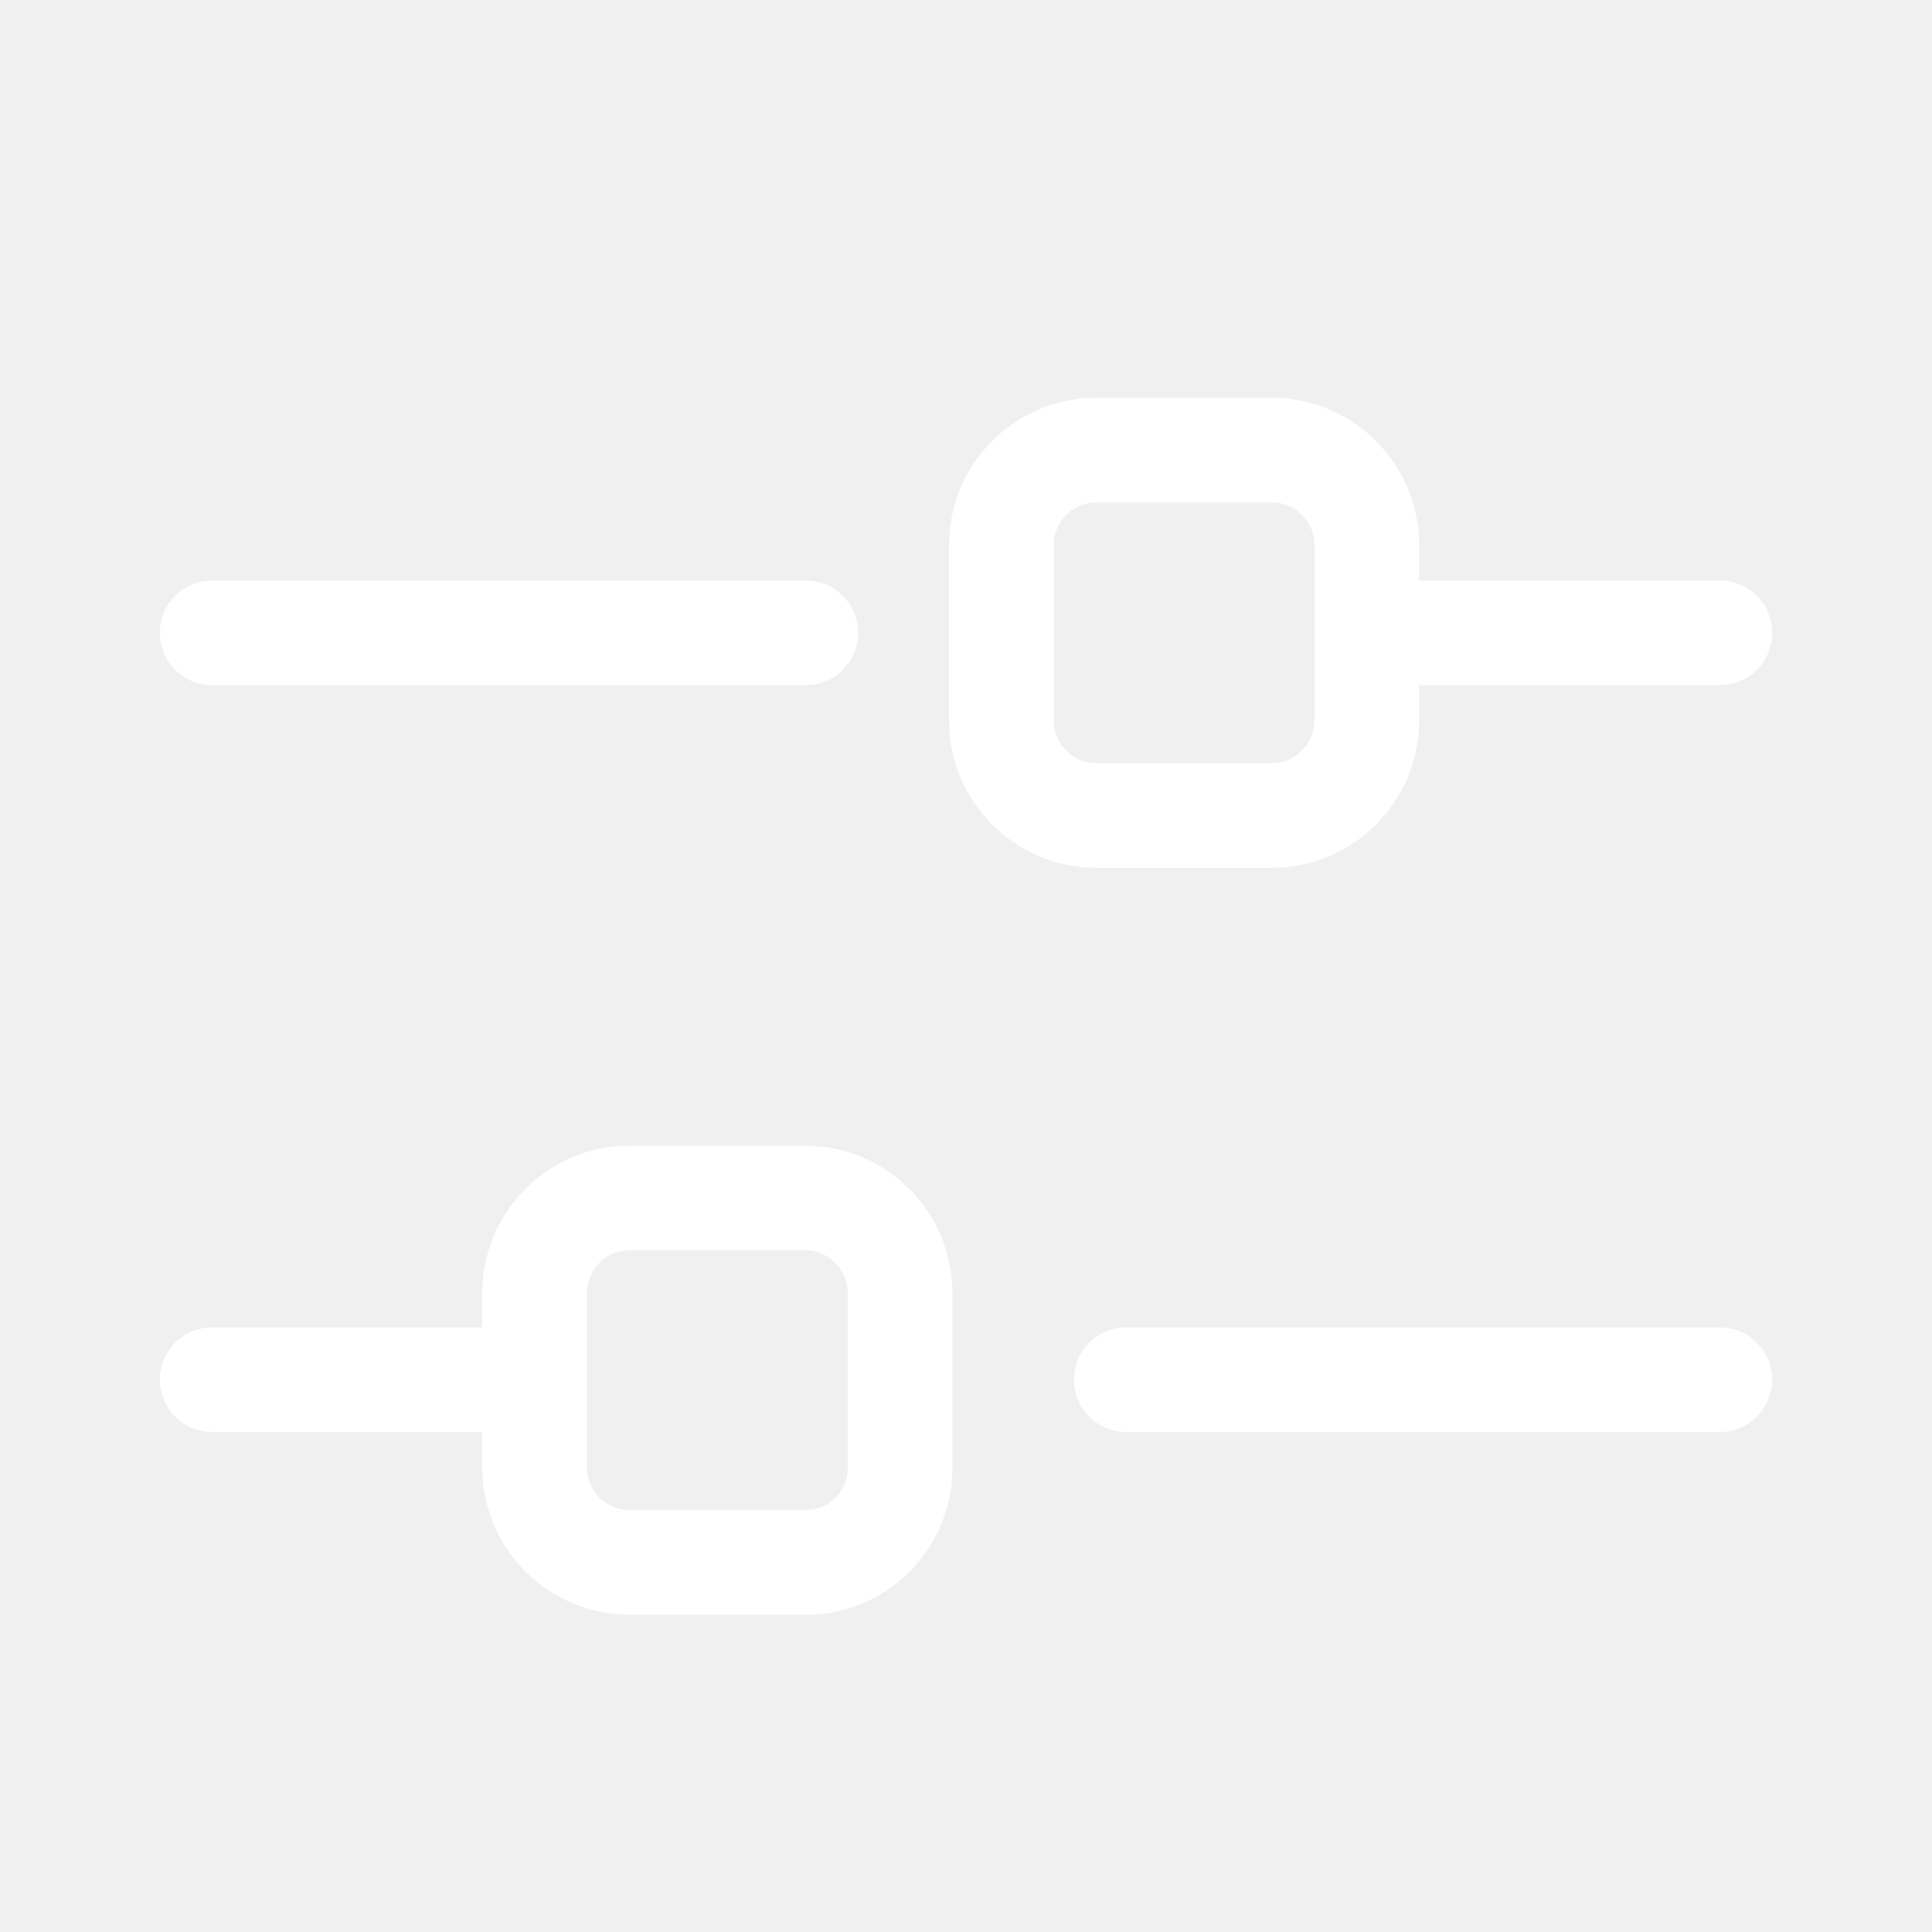
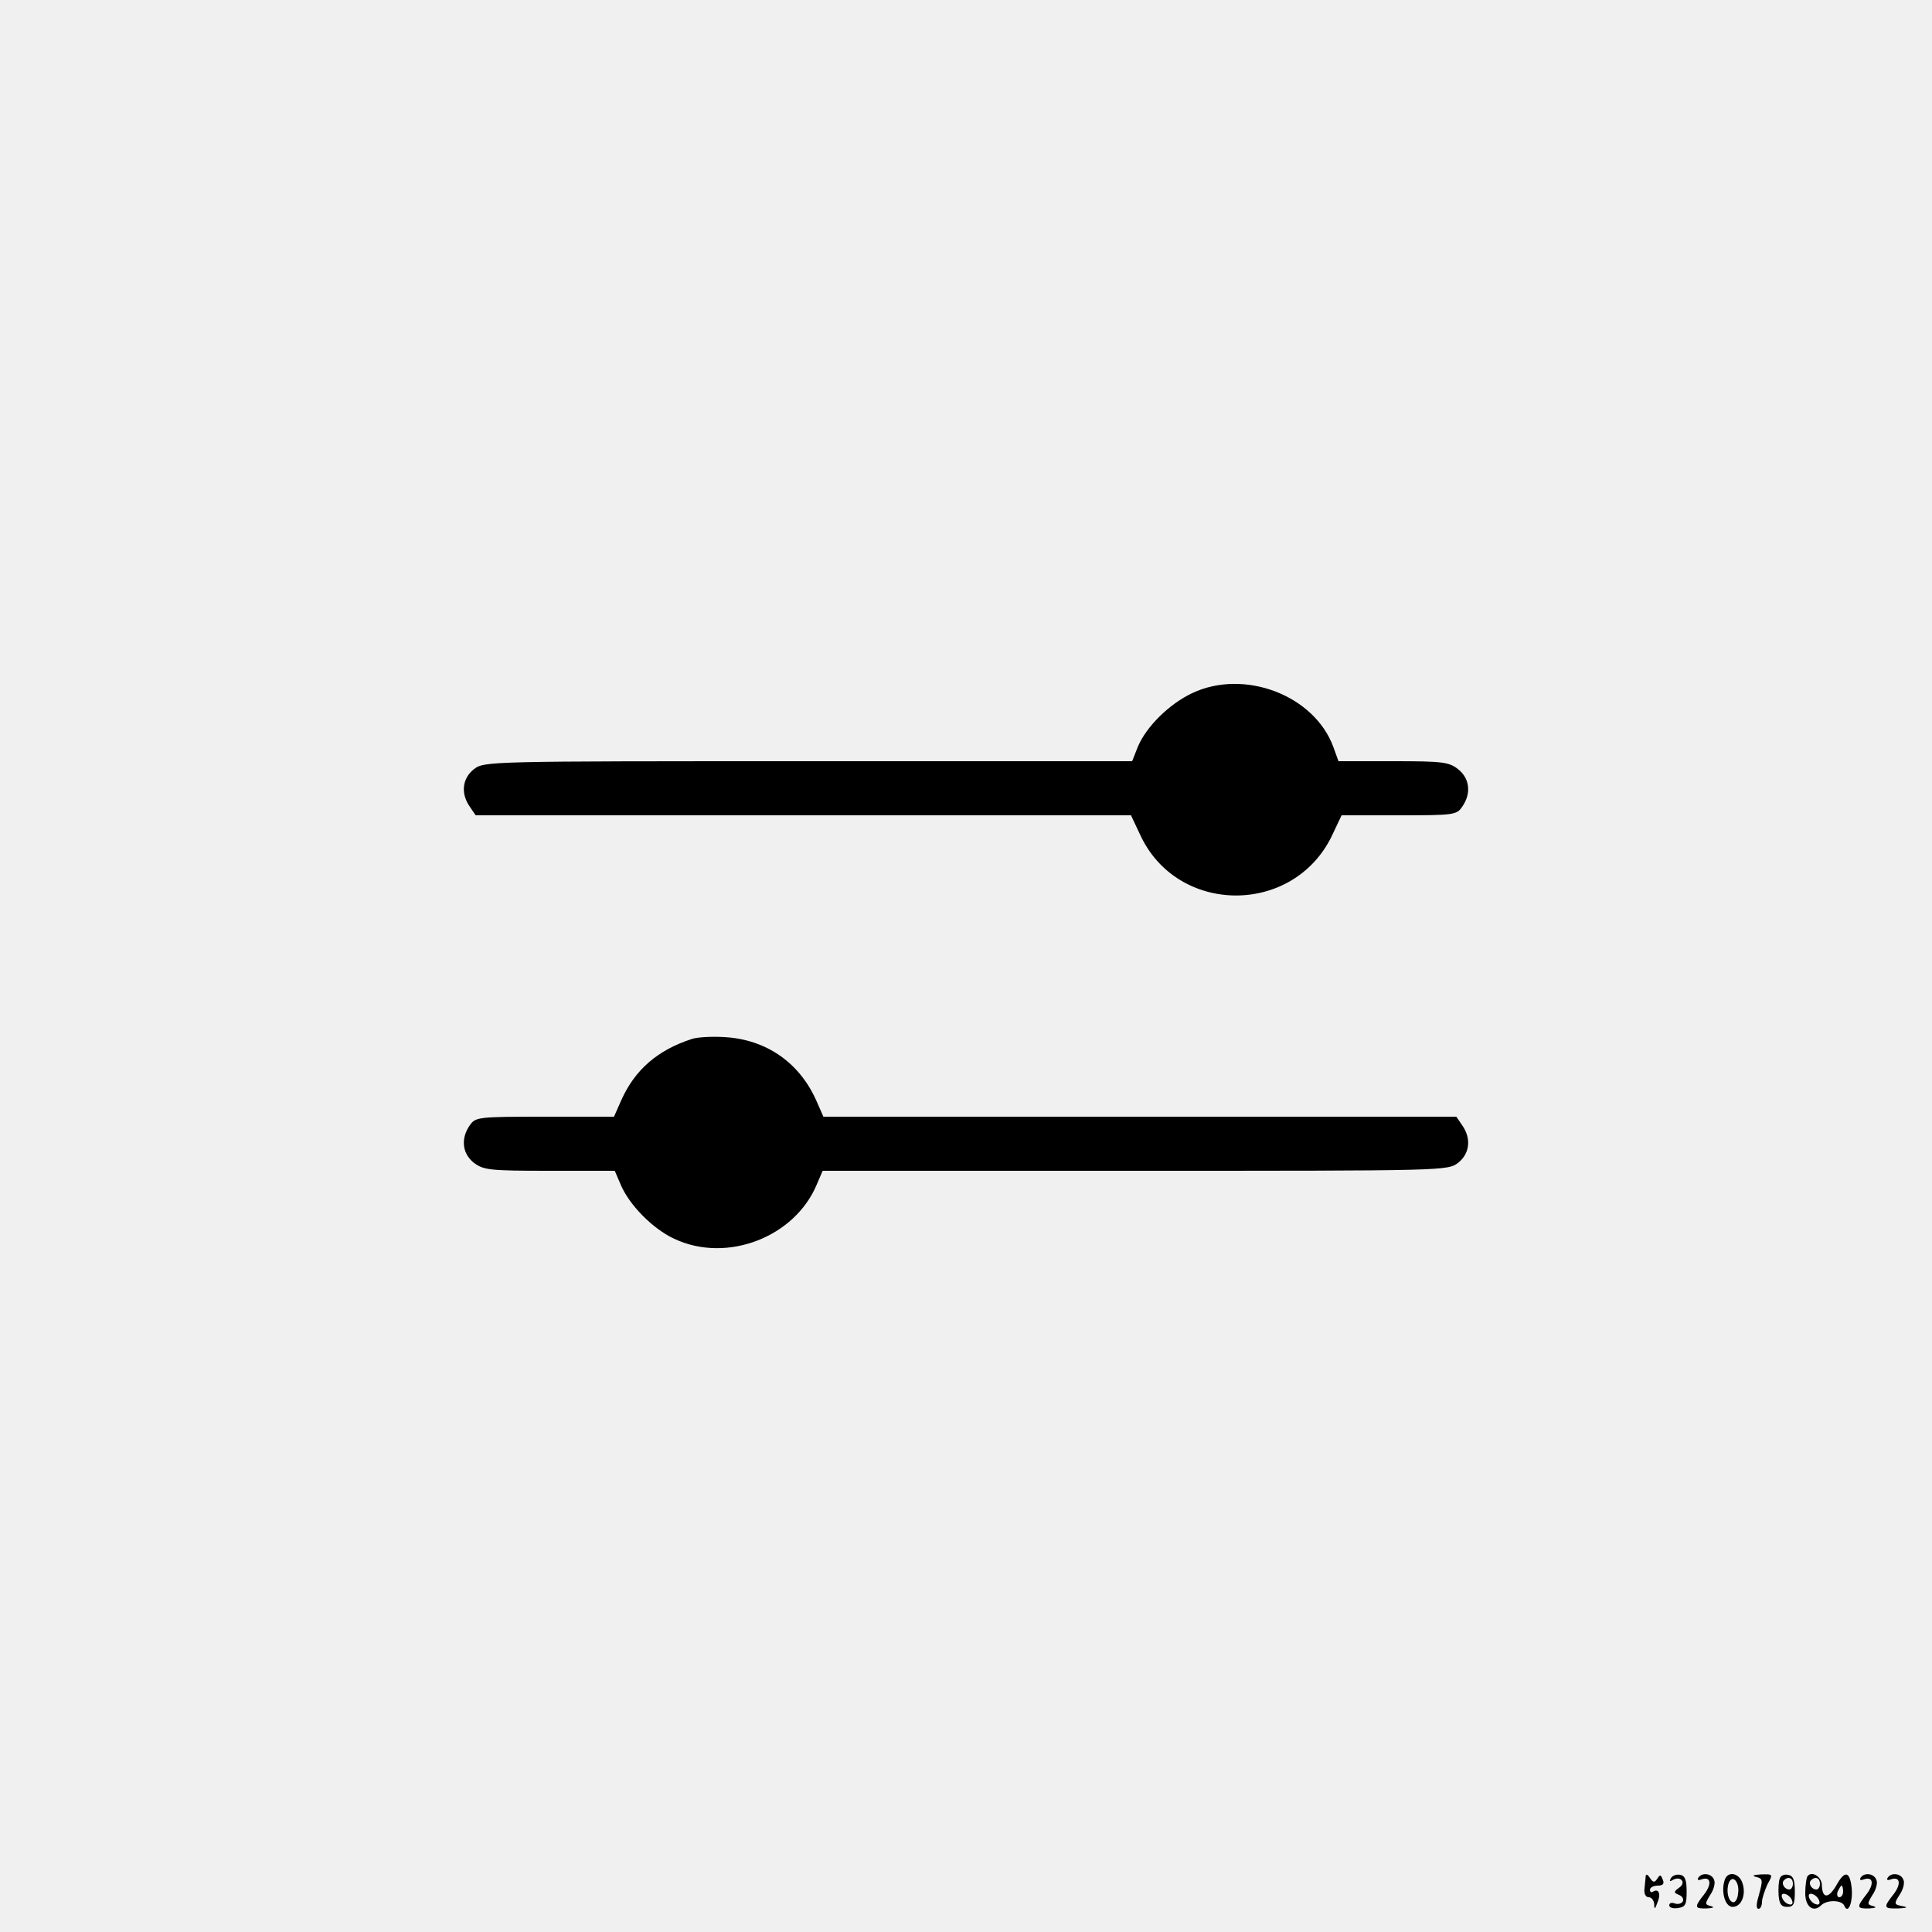
- <svg xmlns="http://www.w3.org/2000/svg" width="24" height="24" viewBox="0 0 24 24">
-   <g id="Filter" transform="translate(-13 -7)">
-     <g id="Group_1039" data-name="Group 1039">
-       <g id="Group_977" data-name="Group 977" transform="translate(13 7)">
-         <rect id="Rectangle_5" data-name="Rectangle 5" width="24" height="24" fill="#f2f2f2" opacity="0" />
-         <g id="Group" transform="translate(2.636 5.591)">
-           <path id="Vector" d="M0,0H3.789" transform="translate(14.94 2.27)" fill="none" stroke="#fff" stroke-linecap="round" stroke-linejoin="round" stroke-miterlimit="10" stroke-width="1.3" stroke-dasharray="0 0" />
-           <path id="Vector-2" data-name="Vector" d="M0,0H7.374" transform="translate(0 2.27)" fill="none" stroke="#fff" stroke-linecap="round" stroke-linejoin="round" stroke-miterlimit="10" stroke-width="1.3" stroke-dasharray="0 0" />
-           <path id="Vector-3" data-name="Vector" d="M3.367,4.539A1.181,1.181,0,0,0,4.54,3.357V1.182A1.181,1.181,0,0,0,3.367,0H1.173A1.181,1.181,0,0,0,0,1.182V3.357A1.181,1.181,0,0,0,1.173,4.539Z" transform="translate(9.803)" fill="none" stroke="#fff" stroke-linecap="round" stroke-linejoin="round" stroke-miterlimit="10" stroke-width="1.3" stroke-dasharray="0 0" />
-           <path id="Vector-4" data-name="Vector" d="M3.789,0H0" transform="translate(0 11.548)" fill="none" stroke="#fff" stroke-linecap="round" stroke-linejoin="round" stroke-miterlimit="10" stroke-width="1.3" stroke-dasharray="0 0" />
-           <path id="Vector-5" data-name="Vector" d="M7.374,0H0" transform="translate(11.354 11.548)" fill="none" stroke="#fff" stroke-linecap="round" stroke-linejoin="round" stroke-miterlimit="10" stroke-width="1.3" stroke-dasharray="0 0" />
-           <path id="Vector-6" data-name="Vector" d="M1.173,4.527A1.181,1.181,0,0,1,0,3.345V1.182A1.181,1.181,0,0,1,1.173,0H3.367A1.181,1.181,0,0,1,4.54,1.182V3.357a1.171,1.171,0,0,1-1.173,1.17Z" transform="translate(4.005 9.291)" fill="none" stroke="#fff" stroke-linecap="round" stroke-linejoin="round" stroke-miterlimit="10" stroke-width="1.3" stroke-dasharray="0 0" />
-         </g>
-       </g>
-     </g>
+ <svg xmlns="http://www.w3.org/2000/svg" version="1.0" width="500pt" height="500pt" viewBox="0 0 500 500" preserveAspectRatio="xMidYMid meet">
+   <g transform="translate(0,500) scale(0.1,-0.1)" fill="#000000" stroke="none">
+     <path d="M3085 3206 c-59 -28 -118 -86 -140 -138 l-15 -38 -839 0 c-833 0 -838 0 -865 -21 -30 -24 -34 -63 -10 -97 l15 -22 848 0 848 0 24 -51 c96 -207 394 -209 495 -4 l26 55 149 0 c141 0 149 1 163 22 24 34 20 73 -10 97 -24 19 -40 21 -168 21 l-142 0 -13 36 c-49 135 -231 204 -366 140z" />
+     <path d="M1790 2311 c-89 -29 -147 -80 -182 -158 l-19 -43 -179 0 c-174 0 -179 -1 -194 -22 -24 -34 -20 -73 10 -97 25 -19 40 -21 196 -21 l169 0 15 -35 c22 -53 83 -115 139 -141 136 -64 312 4 369 141 l15 35 809 0 c804 0 809 0 836 21 30 24 34 63 10 97 l-15 22 -819 0 -819 0 -19 43 c-44 98 -130 157 -237 163 -33 2 -71 0 -85 -5z" />
+     <path d="M4259 145 c0 -5 -2 -20 -3 -32 -2 -14 3 -23 11 -23 7 0 13 -8 14 -17 0 -15 2 -15 8 2 10 23 4 38 -10 30 -5 -4 -9 -1 -9 4 0 6 9 11 20 11 14 0 18 5 13 16 -5 13 -7 13 -14 2 -7 -11 -11 -10 -19 2 -5 8 -10 11 -11 5z" />
+     <path d="M4324 139 c-4 -8 -3 -9 4 -5 21 13 37 -6 18 -19 -15 -11 -15 -13 -1 -19 9 -3 13 -11 10 -17 -4 -6 -13 -8 -21 -5 -8 3 -14 1 -14 -5 0 -6 10 -9 23 -7 19 3 22 9 22 43 0 29 -4 41 -17 43 -9 2 -20 -2 -24 -9z" />
+     <path d="M4395 140 c-3 -5 0 -7 8 -4 25 9 28 -12 7 -39 -26 -33 -25 -37 8 -36 16 1 20 3 10 6 -16 4 -16 6 -2 29 9 13 14 31 10 39 -6 17 -32 20 -41 5z" />
+     <path d="M4464 136 c-11 -30 0 -71 20 -71 23 0 36 32 25 63 -9 25 -37 30 -45 8z m34 -37 c-1 -13 -7 -23 -13 -22 -13 3 -18 30 -11 50 10 24 29 1 24 -28z" />
+     <path d="M4543 143 c20 -5 20 -7 8 -51 -6 -20 -6 -32 0 -32 5 0 9 8 9 18 0 9 7 29 14 45 15 27 15 27 -17 26 -18 -1 -24 -3 -14 -6z" />
+     <path d="M4606 138 c-3 -7 -4 -26 -3 -43 2 -23 7 -30 22 -30 17 0 20 7 20 40 0 30 -4 41 -18 43 -9 2 -19 -2 -21 -10z m34 -13 c0 -8 -4 -15 -9 -15 -13 0 -22 16 -14 24 11 11 23 6 23 -9z m-2 -44 c3 -8 -1 -12 -9 -9 -7 2 -15 10 -17 17 -3 8 1 12 9 9 7 -2 15 -10 17 -17z" />
+     <path d="M4677 143 c-2 -4 -5 -23 -5 -41 -1 -36 21 -53 41 -33 15 15 54 14 60 -1 10 -24 23 10 19 47 -5 43 -18 45 -40 5 -20 -34 -36 -34 -37 1 0 23 -28 39 -38 22z m33 -18 c0 -8 -4 -15 -9 -15 -13 0 -22 16 -14 24 11 11 23 6 23 -9z m60 -20 c0 -8 -4 -15 -10 -15 -5 0 -7 7 -4 15 4 8 8 15 10 15 2 0 4 -7 4 -15z m-62 -24 c3 -8 -1 -12 -9 -9 -7 2 -15 10 -17 17 -3 8 1 12 9 9 7 -2 15 -10 17 -17z" />
+     <path d="M4815 140 c-3 -5 0 -7 8 -4 25 9 28 -12 7 -39 -26 -33 -25 -37 8 -36 16 1 20 3 10 6 -16 4 -16 6 -2 29 9 13 14 31 10 39 -6 17 -32 20 -41 5z" />
+     <path d="M4885 140 c-3 -5 0 -7 8 -4 25 9 28 -12 7 -39 -27 -34 -25 -37 13 -36 23 1 26 3 10 6 -21 4 -22 6 -7 29 9 13 14 31 10 39 -6 17 -32 20 -41 5z" />
  </g>
</svg>
